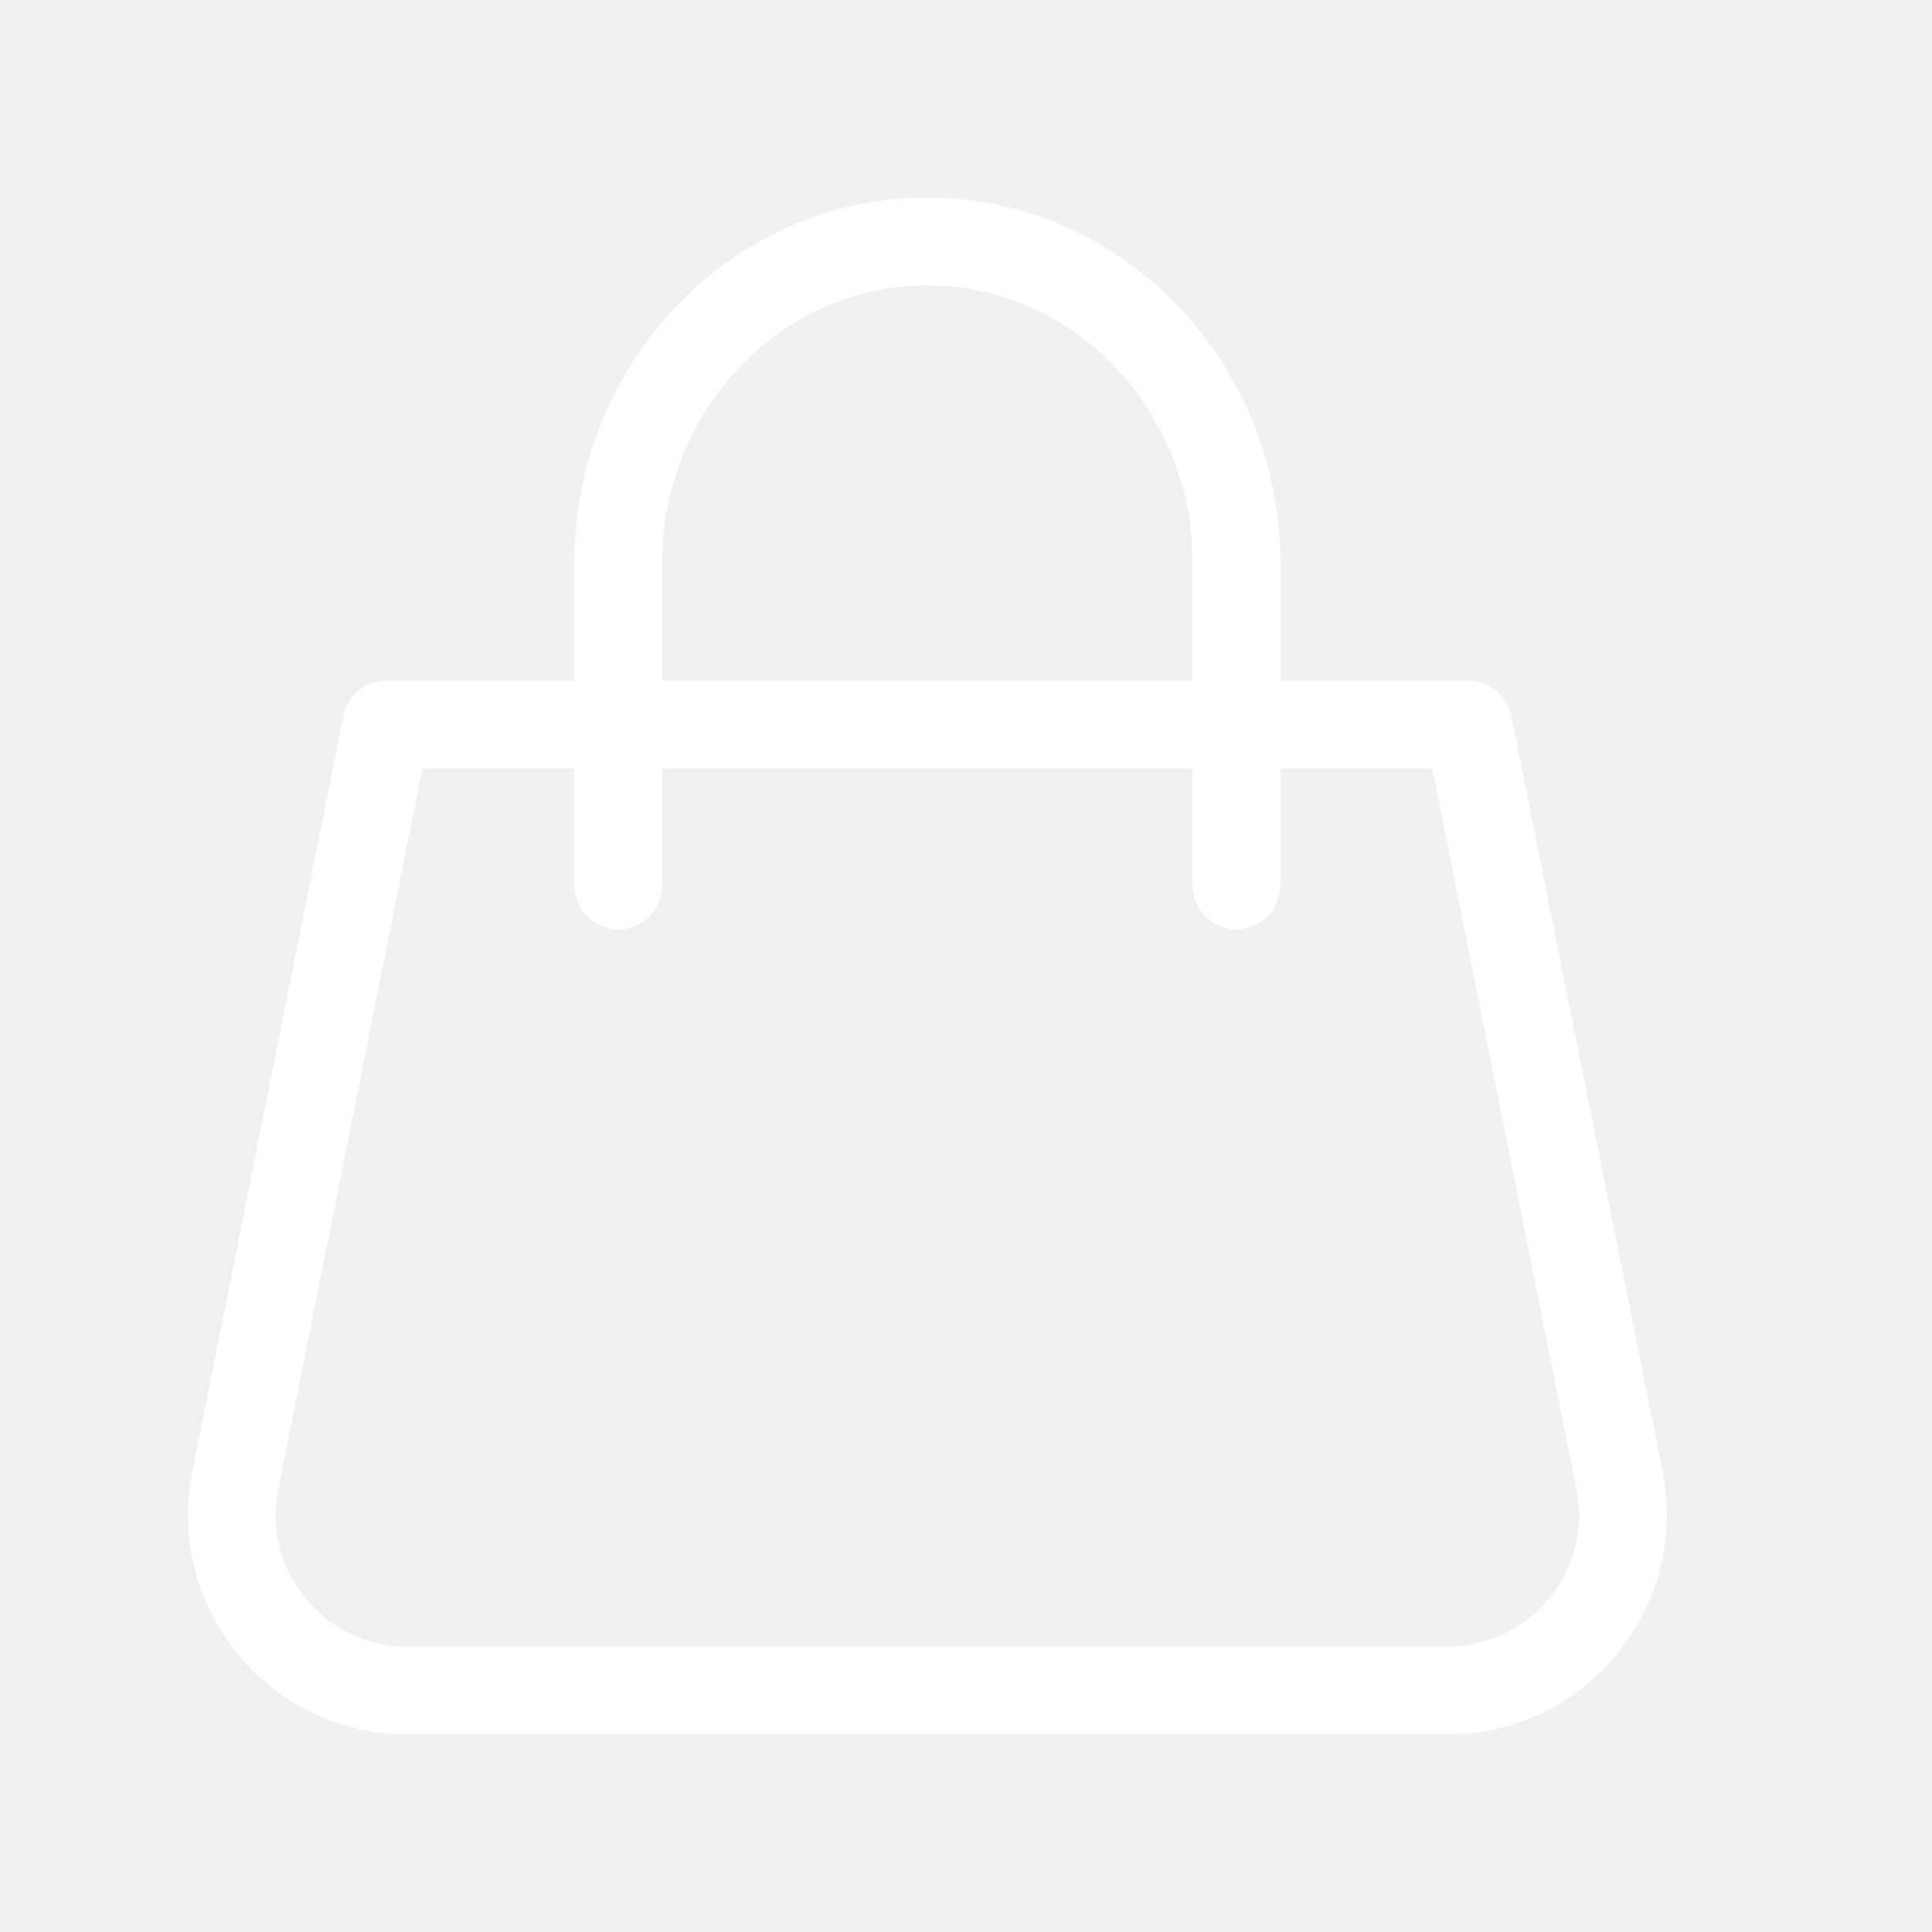
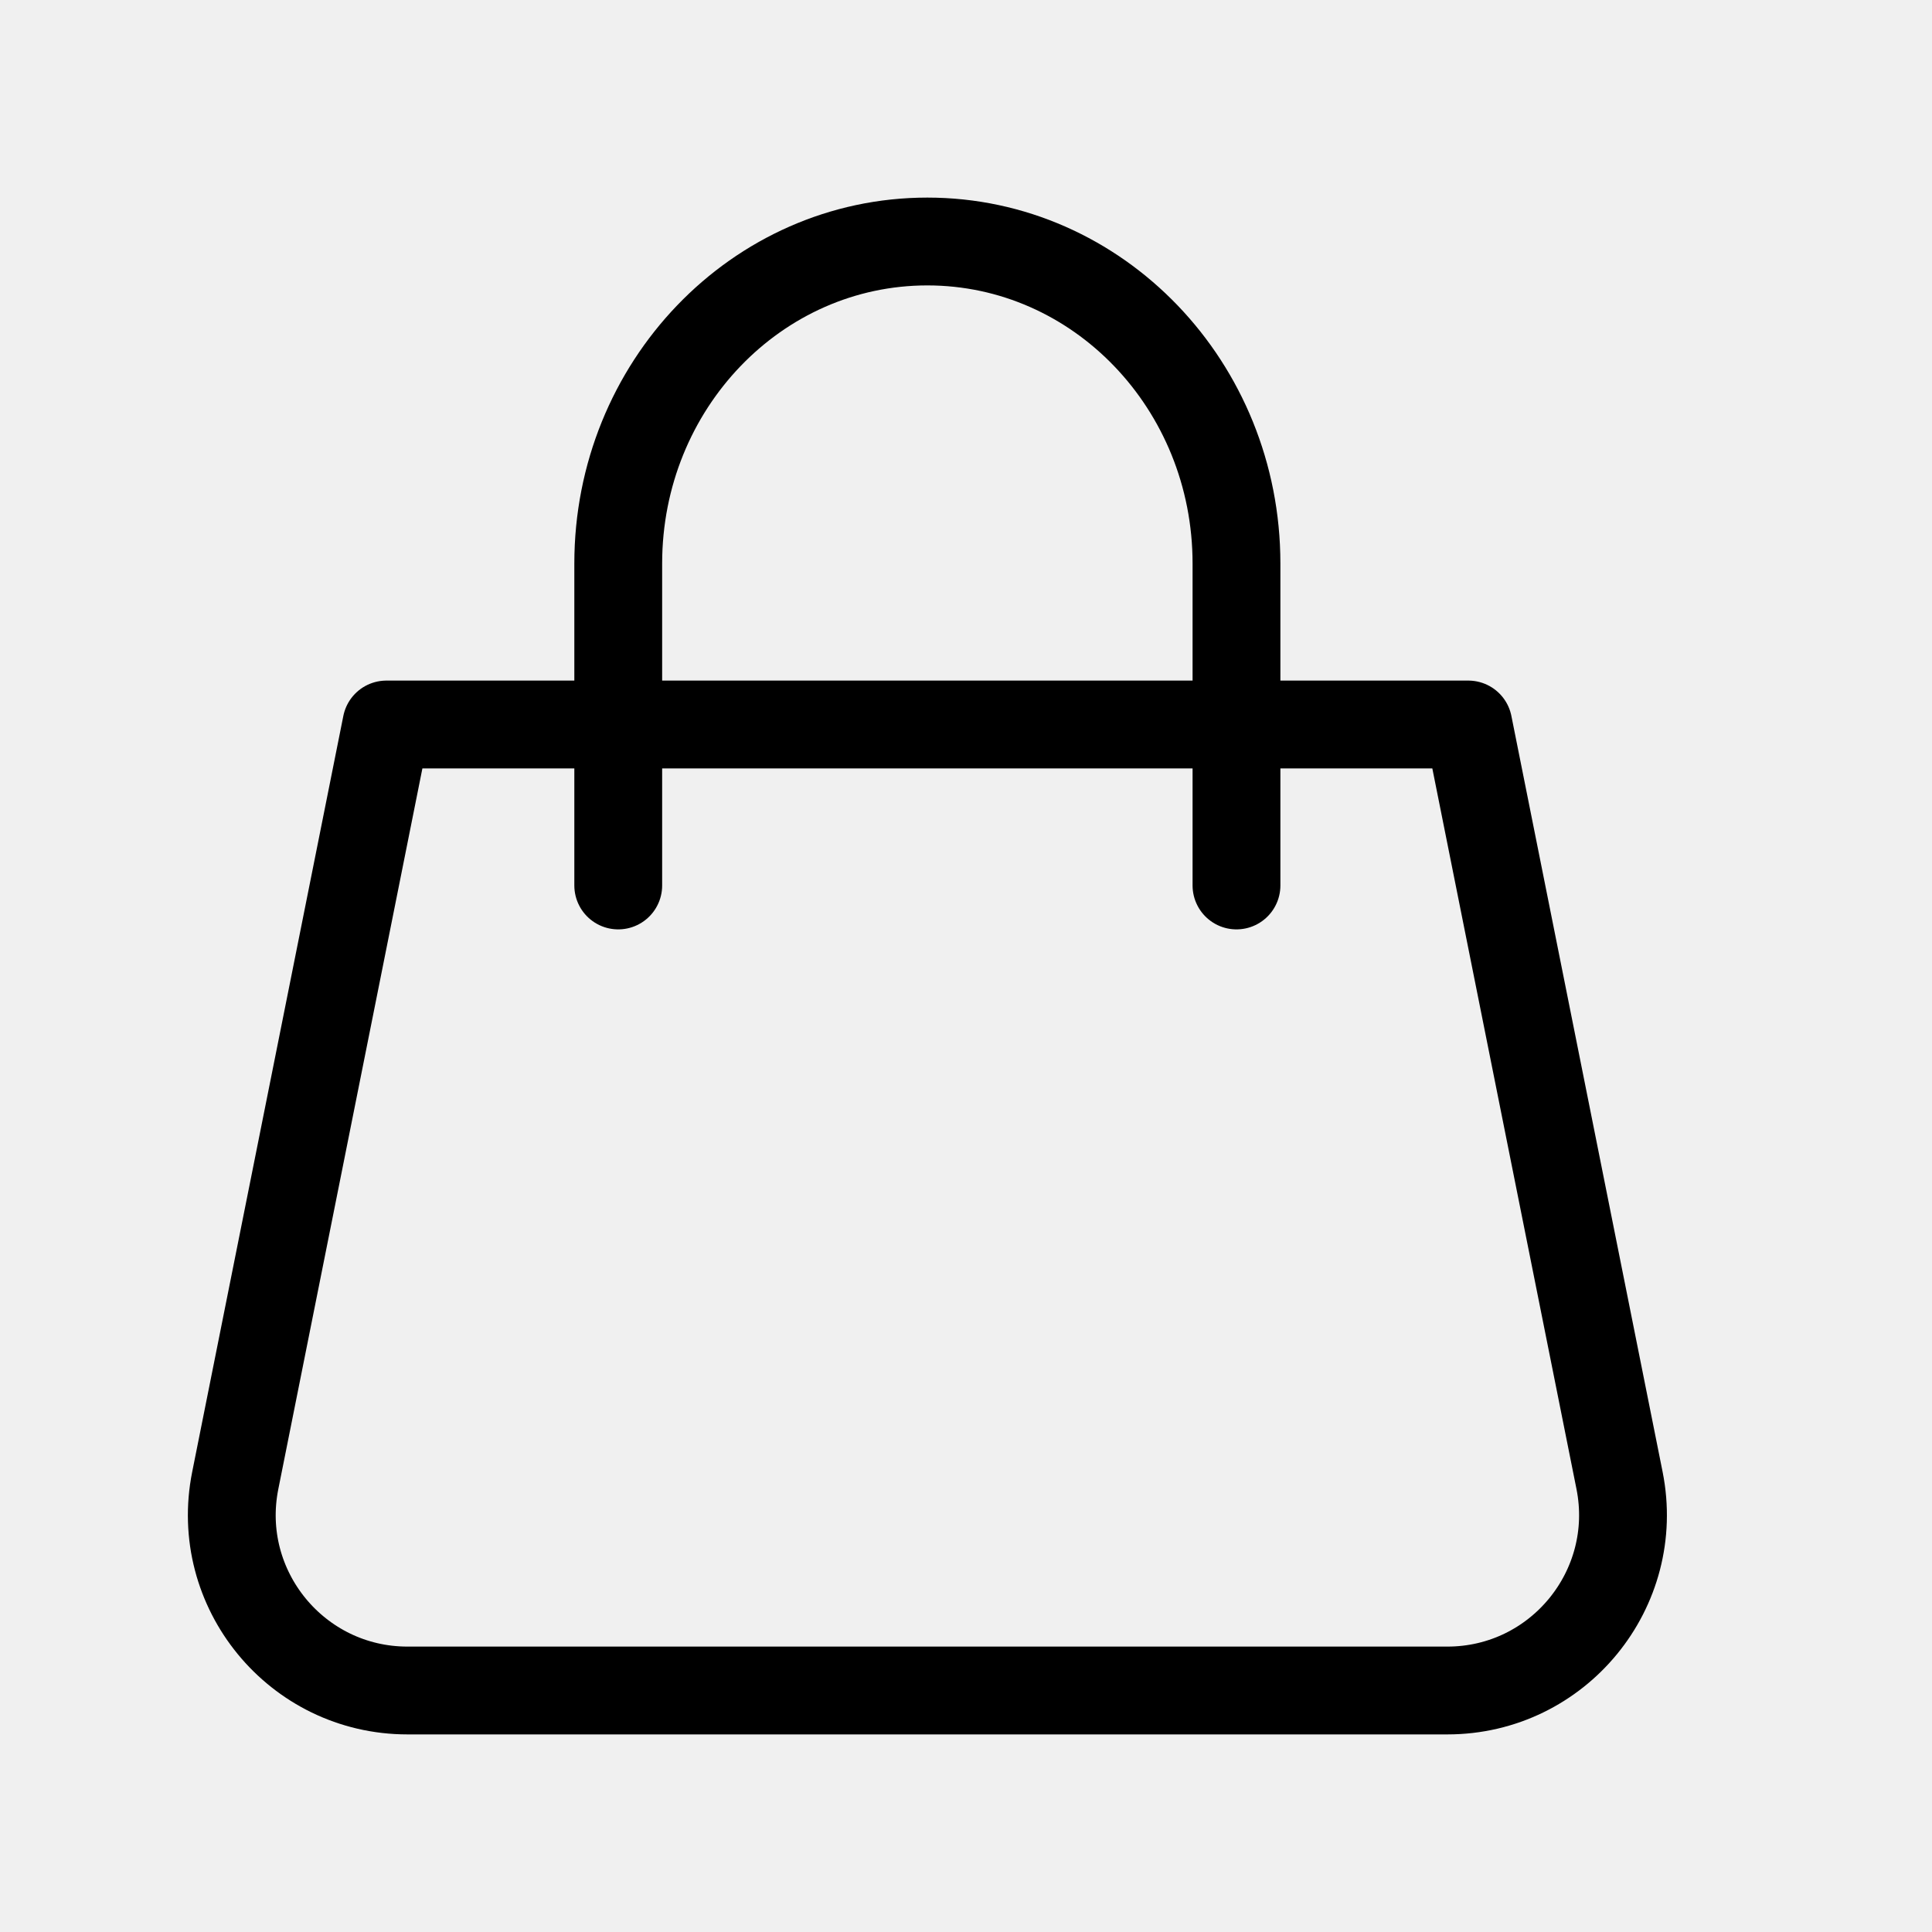
<svg xmlns="http://www.w3.org/2000/svg" width="22" height="22" viewBox="0 0 22 22" fill="none">
-   <path d="M14.08 10.083V6.417C14.08 4.392 12.504 2.75 10.56 2.75C8.616 2.75 7.04 4.392 7.04 6.417V10.083M4.4 8.25H16.72L18.442 16.858C18.689 18.095 17.743 19.25 16.481 19.25H4.64C3.378 19.25 2.431 18.095 2.679 16.858L4.4 8.25Z" stroke="white" stroke-linecap="round" stroke-linejoin="round" />
+   <path d="M14.08 10.083V6.417C14.08 4.392 12.504 2.75 10.56 2.75C8.616 2.75 7.04 4.392 7.04 6.417V10.083M4.4 8.25H16.72L18.442 16.858C18.689 18.095 17.743 19.25 16.481 19.25H4.64C3.378 19.25 2.431 18.095 2.679 16.858L4.4 8.25Z" stroke="currentColor" stroke-linecap="round" stroke-linejoin="round" />
</svg>
